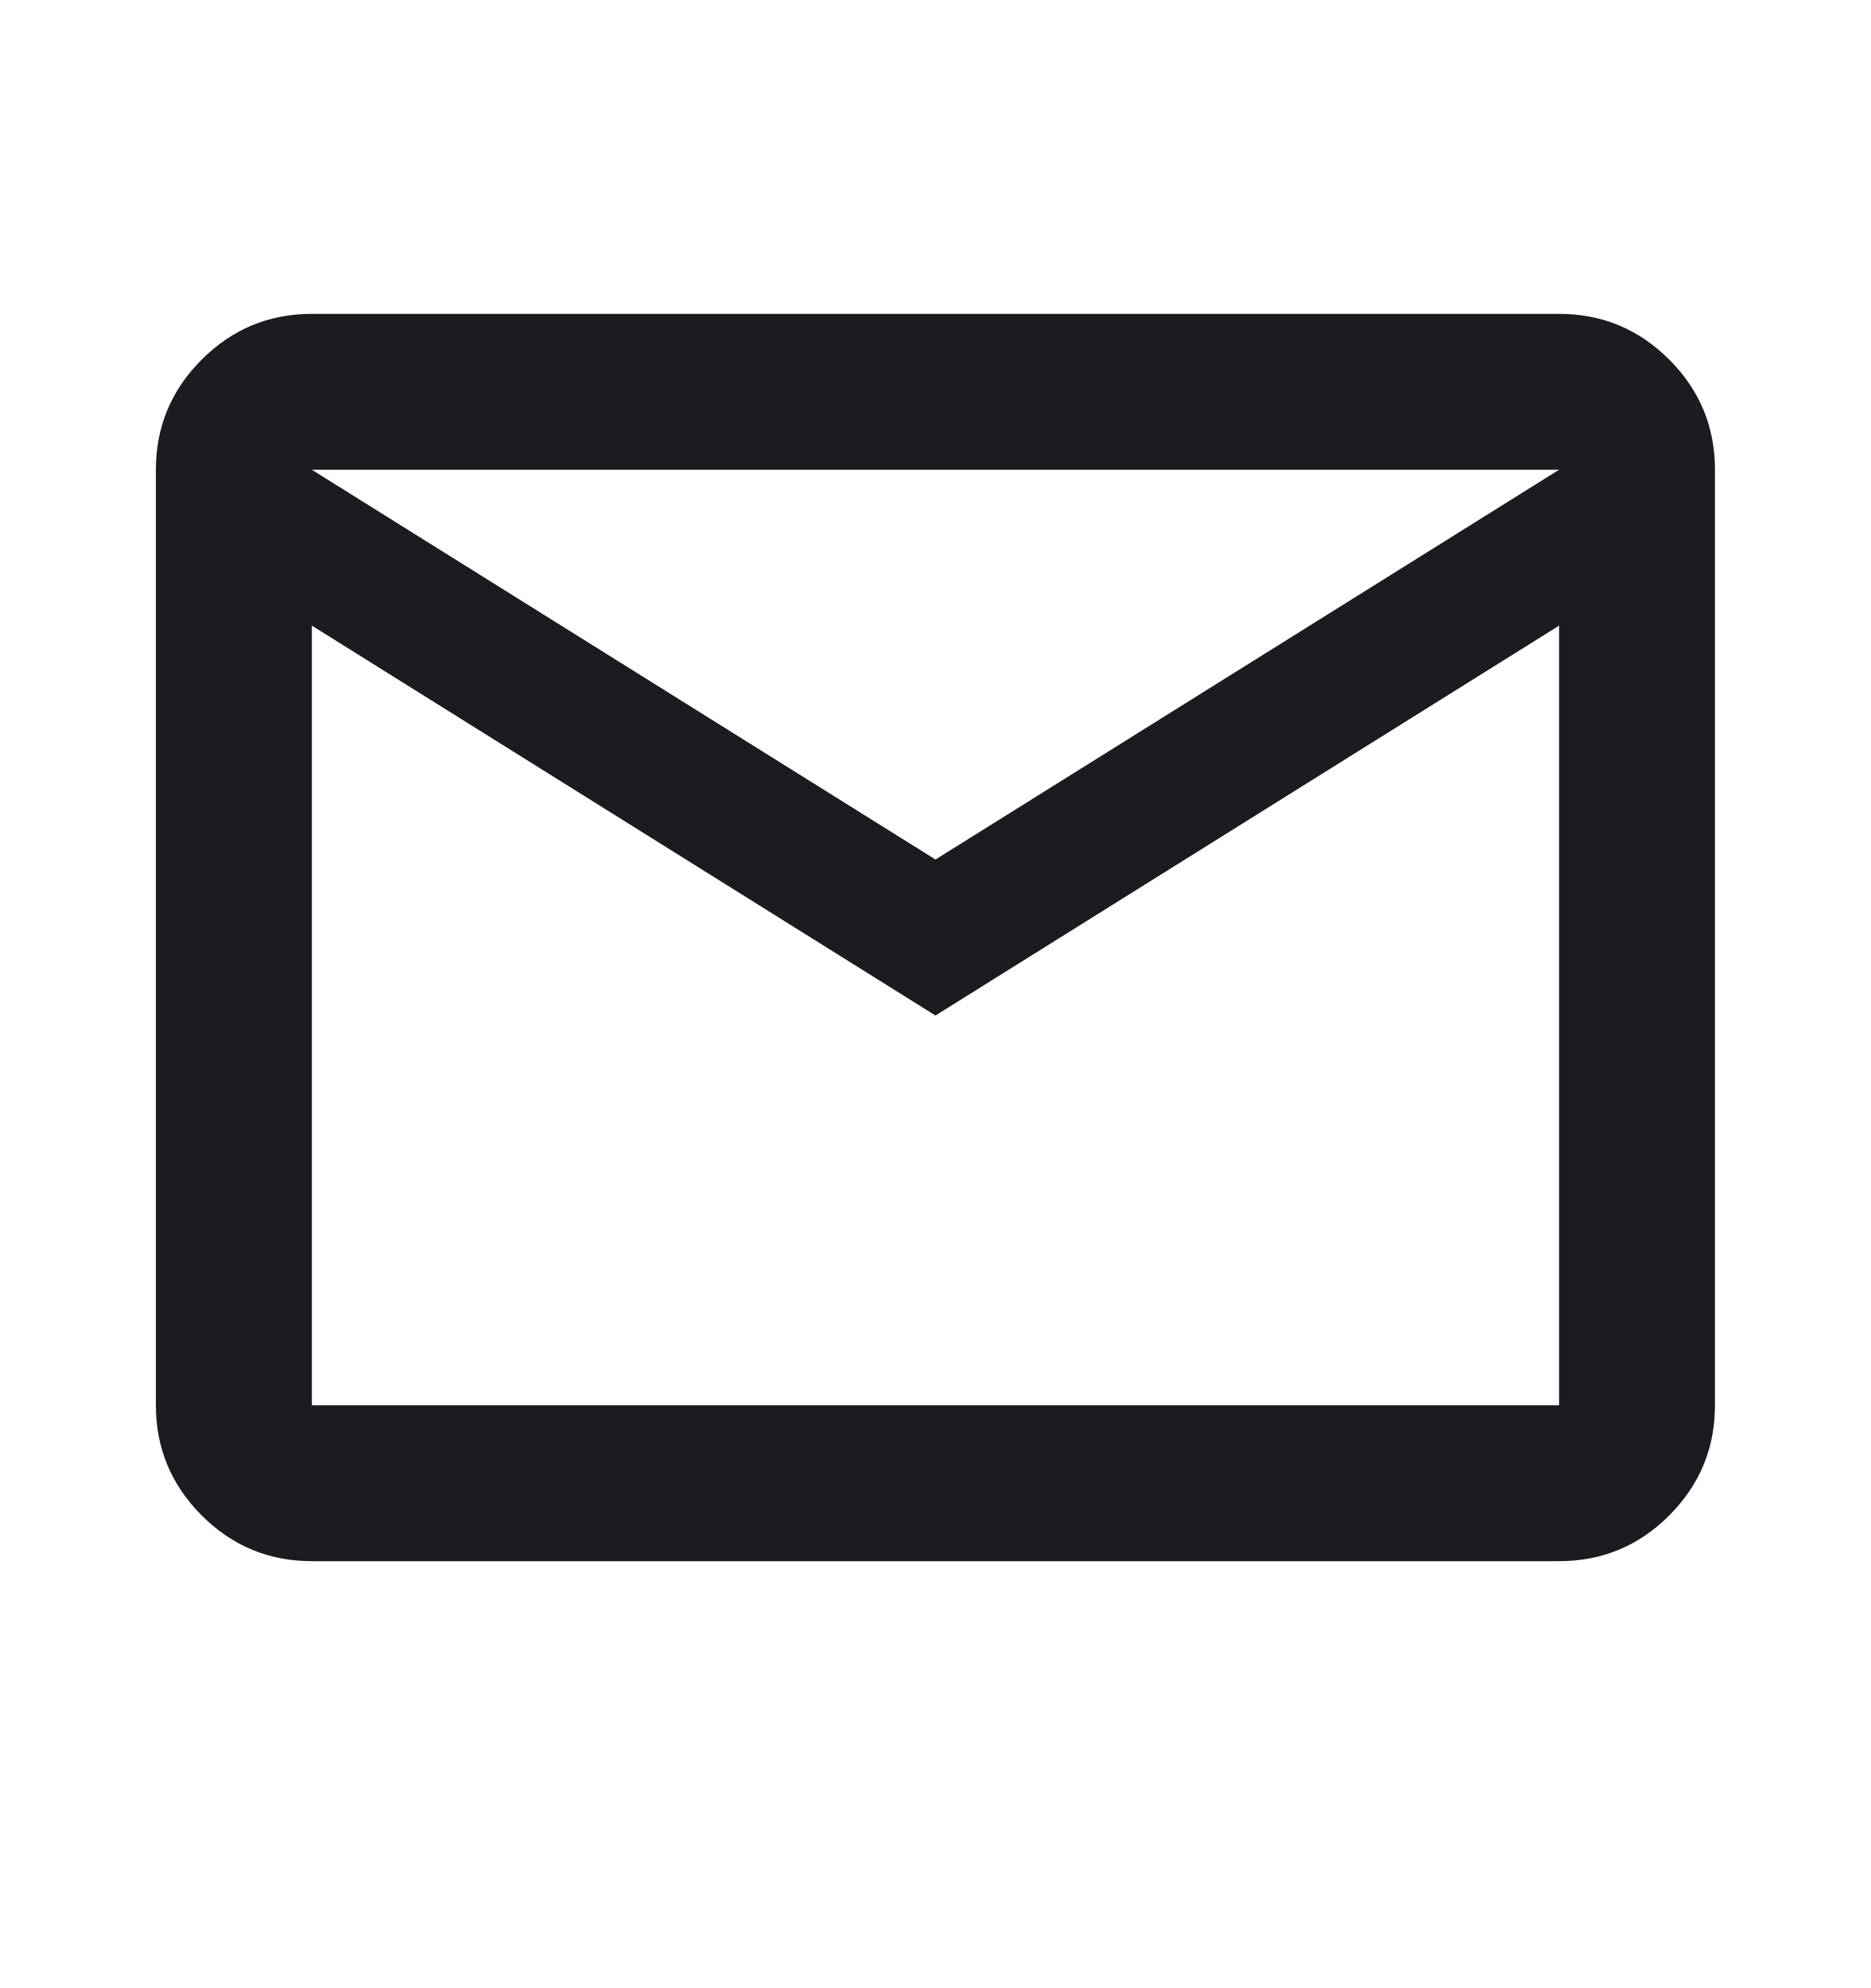
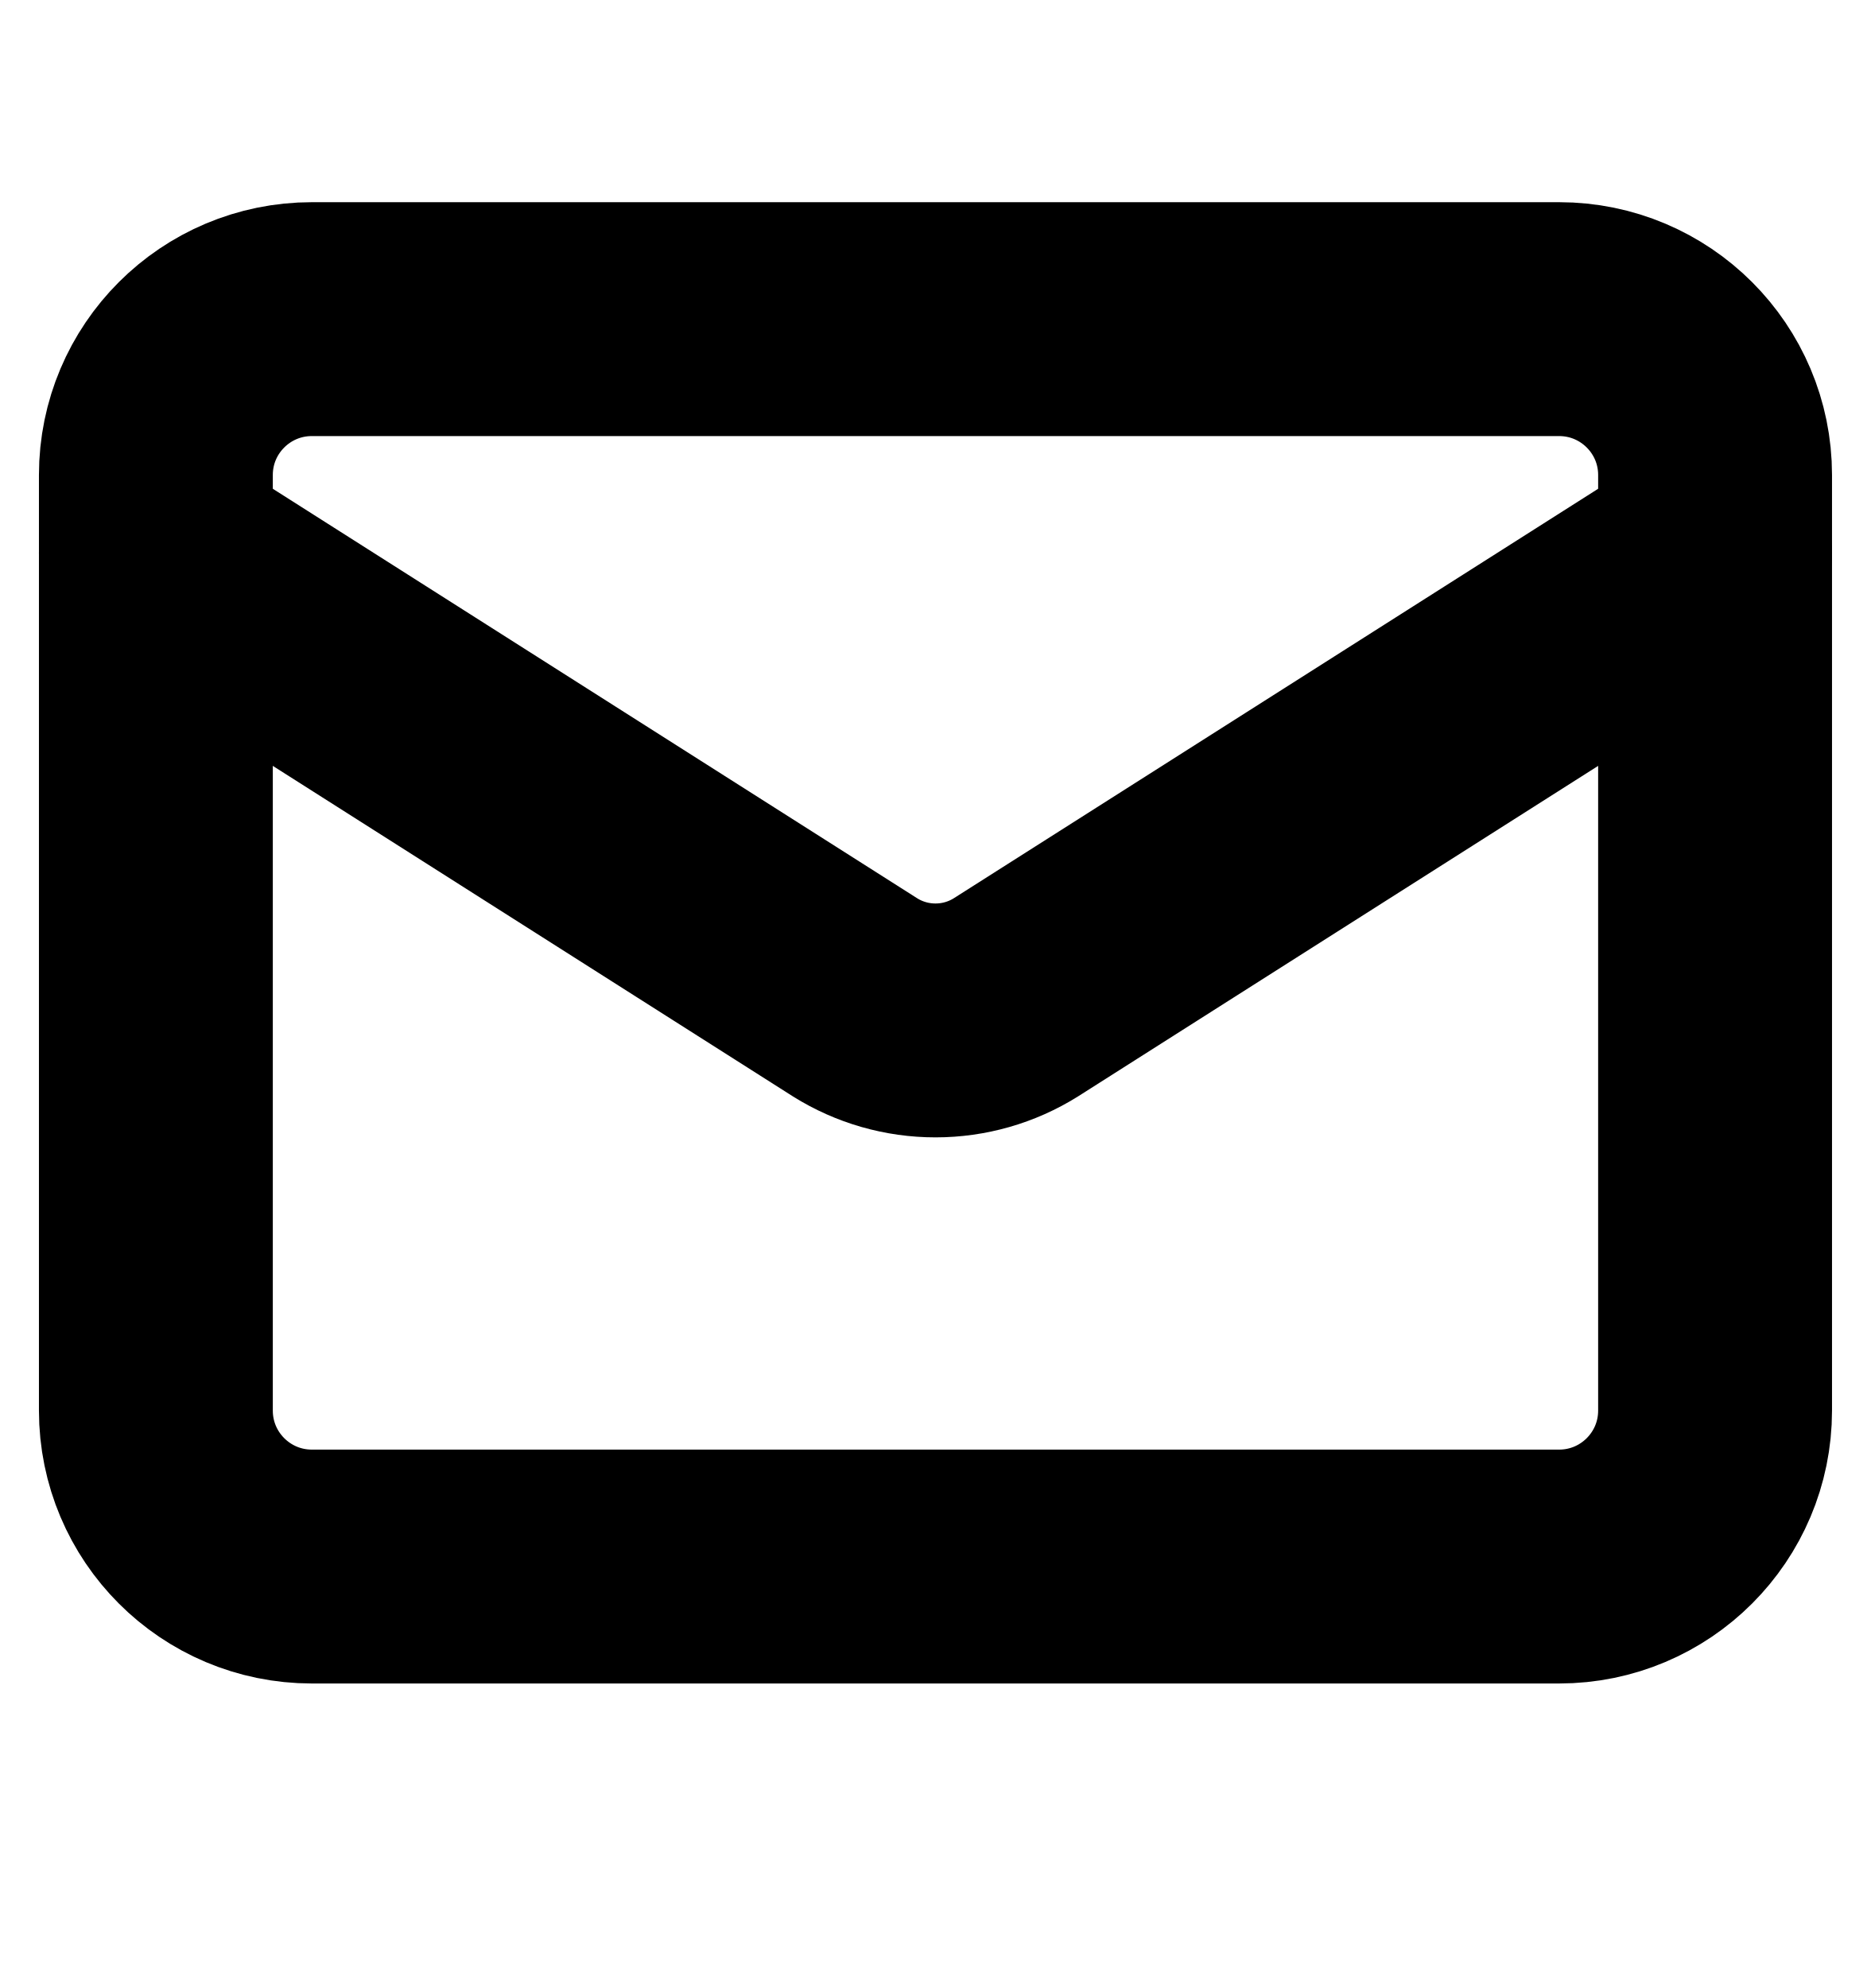
<svg xmlns="http://www.w3.org/2000/svg" width="16" height="17" viewBox="0 0 16 17" fill="none">
-   <mask id="mask0_1_58" style="mask-type:alpha" maskUnits="userSpaceOnUse" x="0" y="0" width="16" height="17">
-     <rect y="0.017" width="16" height="16" fill="#D9D9D9" />
-   </mask>
-   <g mask="url(#mask0_1_58)">
-     <path d="M2.667 13.35C2.3 13.35 1.986 13.22 1.725 12.959C1.464 12.697 1.333 12.384 1.333 12.017V4.017C1.333 3.65 1.464 3.336 1.725 3.075C1.986 2.814 2.3 2.684 2.667 2.684H13.333C13.7 2.684 14.014 2.814 14.275 3.075C14.536 3.336 14.666 3.65 14.666 4.017V12.017C14.666 12.384 14.536 12.697 14.275 12.959C14.014 13.22 13.7 13.35 13.333 13.35H2.667ZM8 8.684L2.667 5.35V12.017H13.333V5.35L8 8.684ZM8 7.35L13.333 4.017H2.667L8 7.35ZM2.667 5.35V4.017V12.017V5.35Z" fill="#1C1B1F" />
-   </g>
+   <path d="M13.333 2.729H2.667C1.93 2.729 1.333 3.326 1.333 4.062V12.062C1.333 12.799 1.93 13.396 2.667 13.396H13.333C14.07 13.396 14.667 12.799 14.667 12.062V4.062C14.667 3.326 14.07 2.729 13.333 2.729Z" stroke="black" stroke-width="2" stroke-linecap="round" stroke-linejoin="round" />
+   <path d="M14.667 4.729L8.687 8.529C8.481 8.658 8.243 8.726 8 8.726C7.757 8.726 7.519 8.658 7.313 8.529L1.333 4.729" stroke="black" stroke-width="2" stroke-linecap="round" stroke-linejoin="round" />
</svg>
